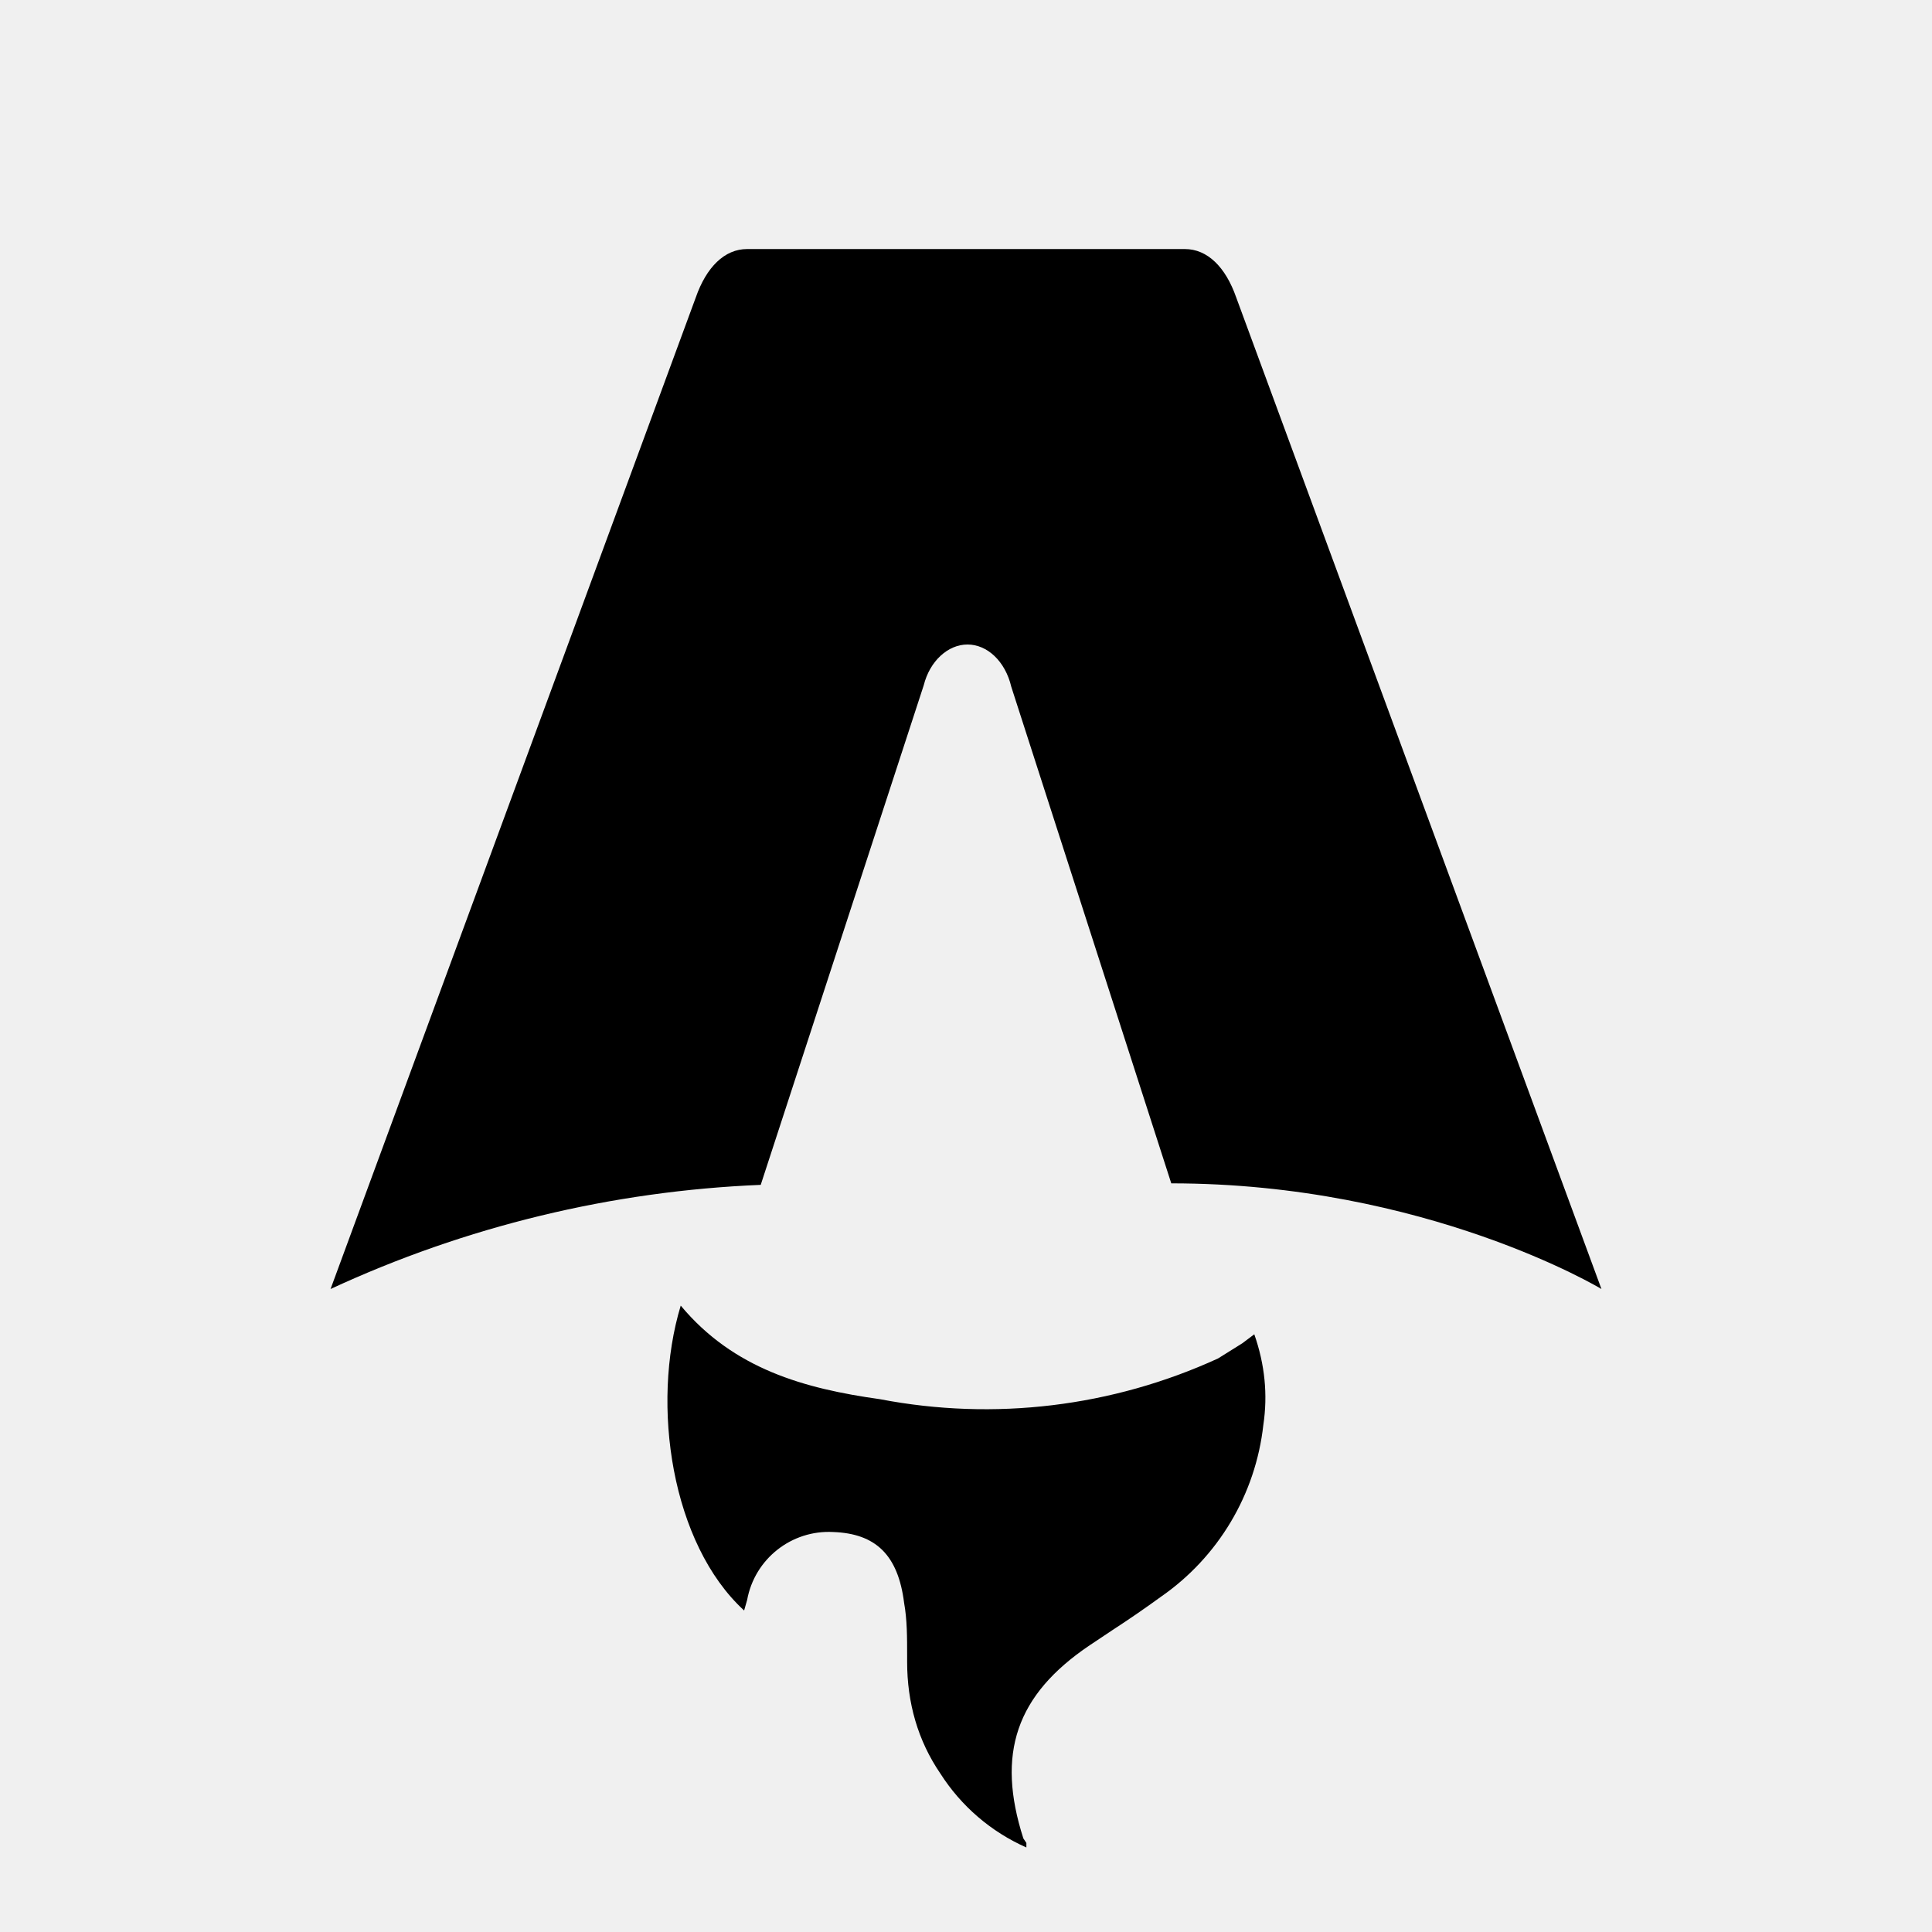
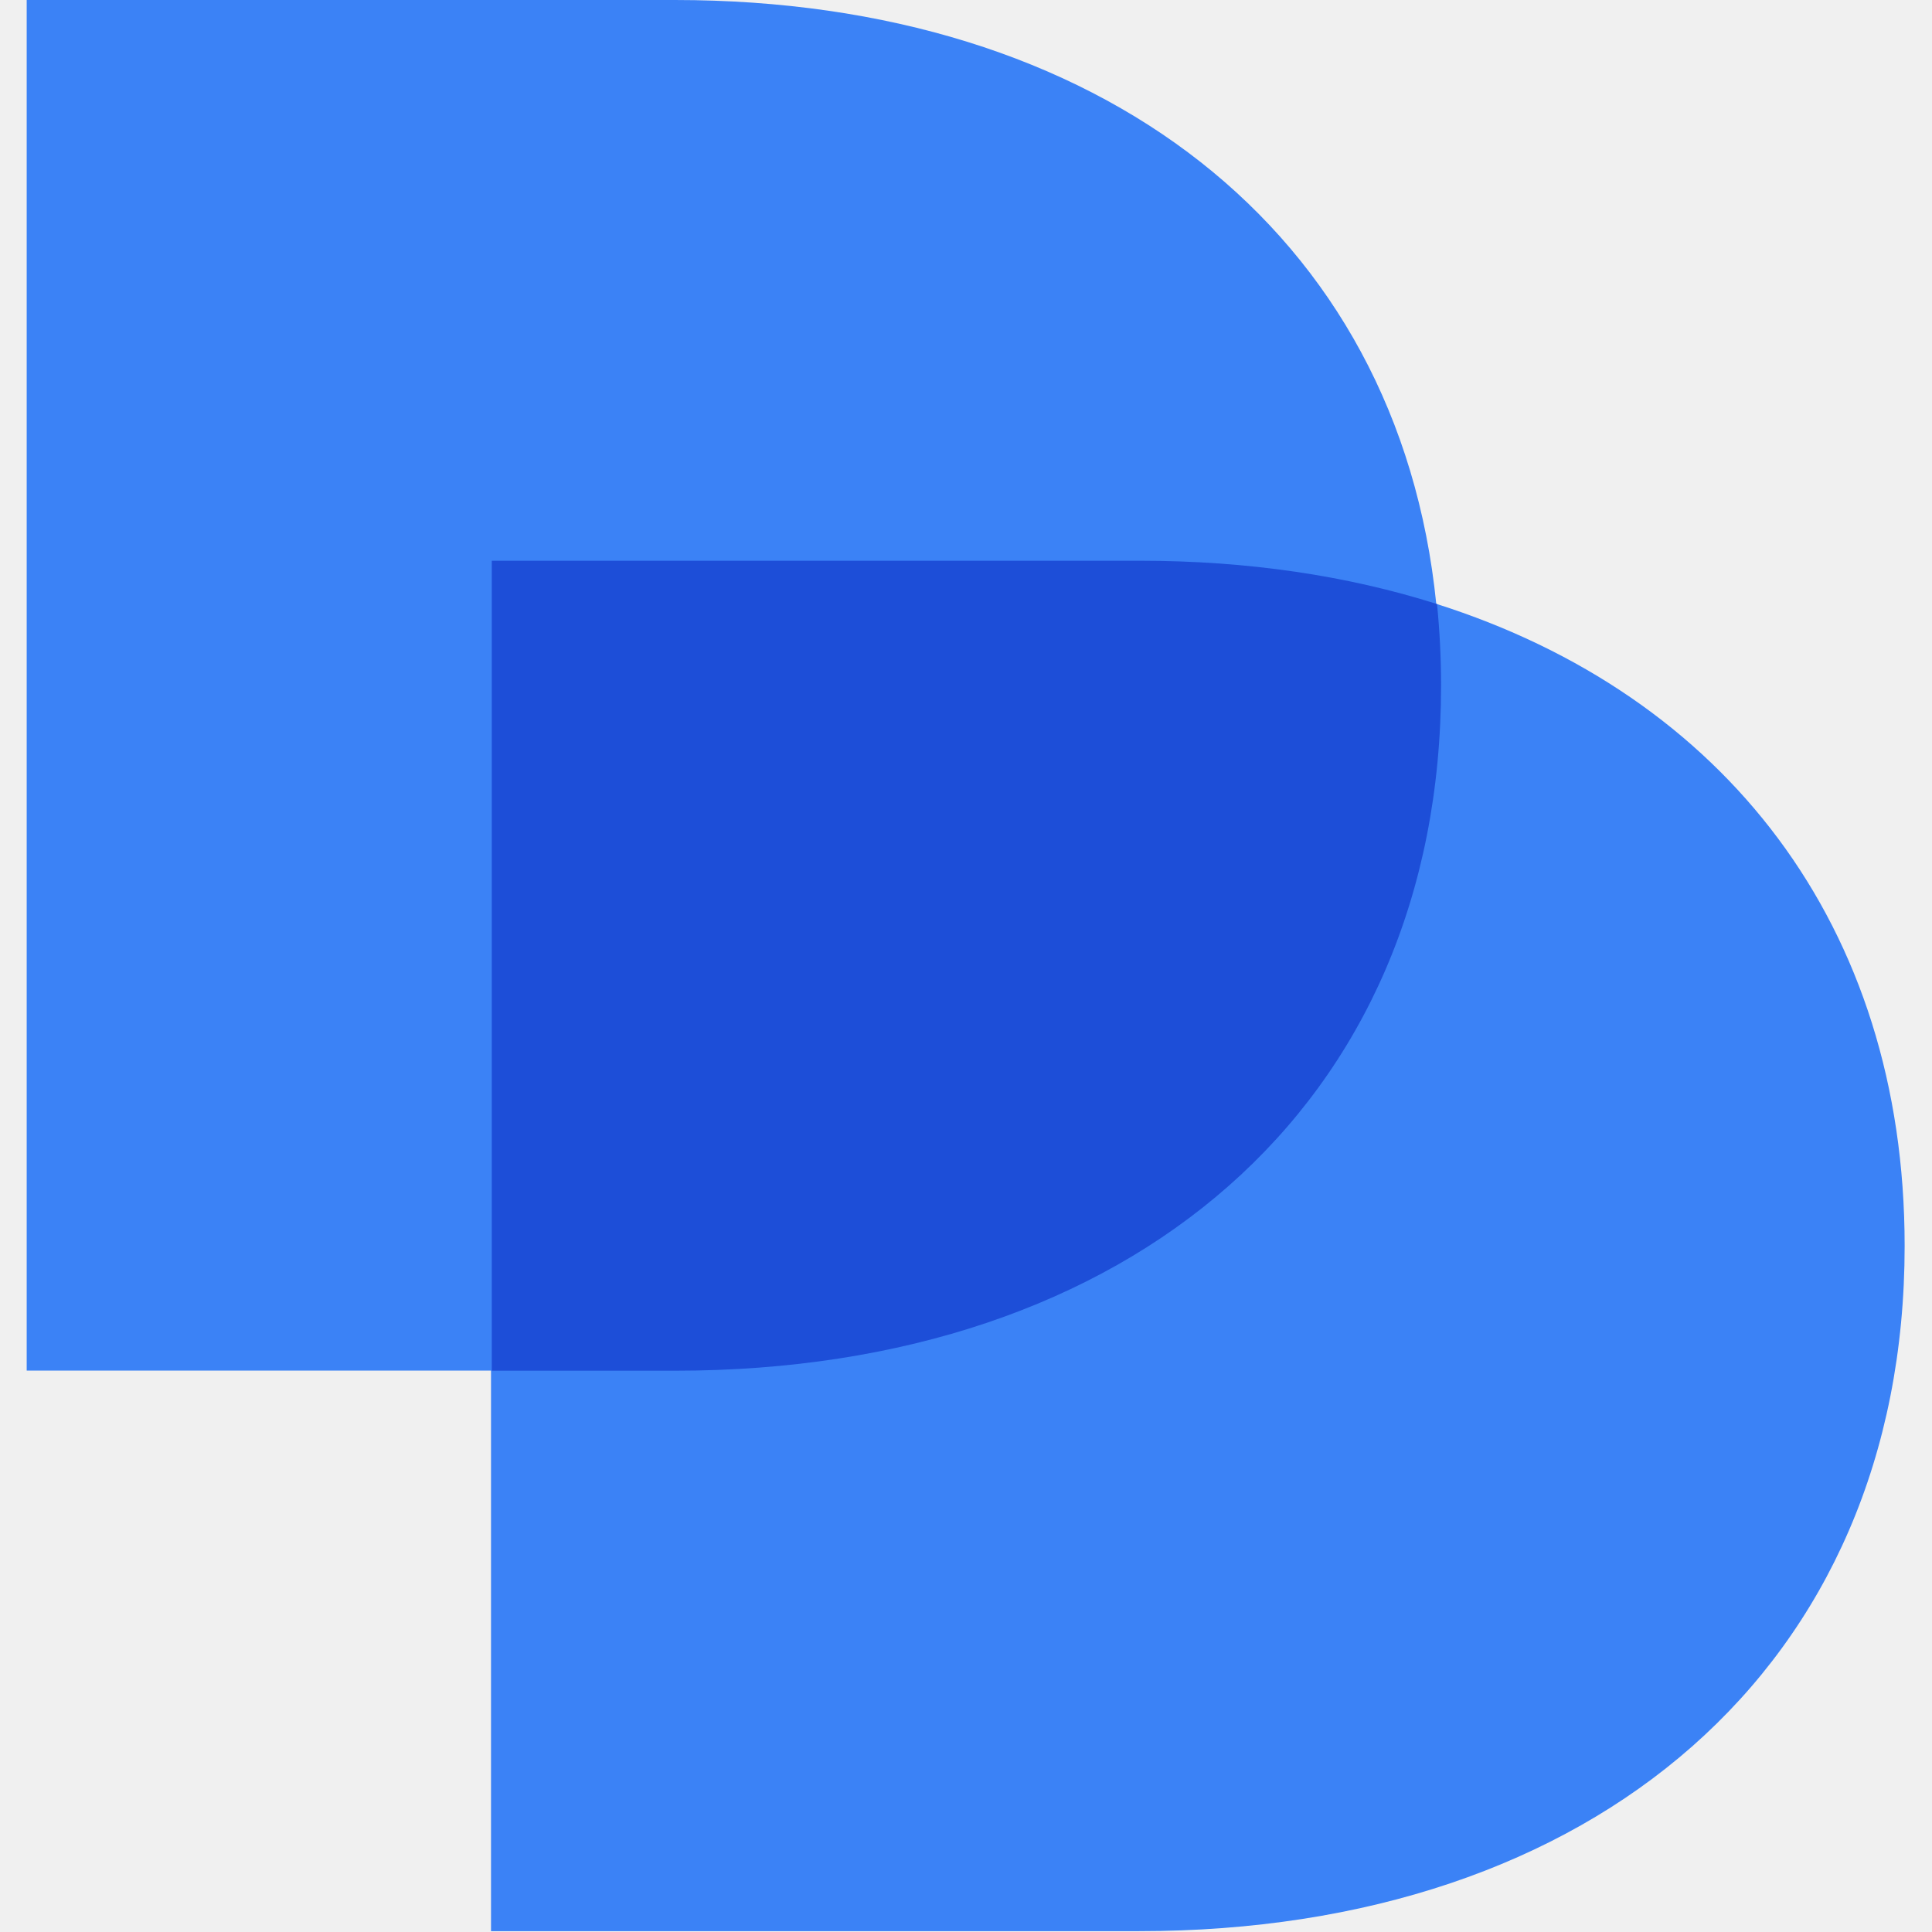
- <svg xmlns="http://www.w3.org/2000/svg" fill="none" viewBox="0 0 128 128">
-   <path d="M50.4 78.5a75.1 75.1 0 0 0-28.5 6.9l24.2-65.7c.7-2 1.9-3.2 3.4-3.2h29c1.5 0 2.7 1.2 3.4 3.2l24.2 65.7s-11.6-7-28.5-7L67 45.5c-.4-1.7-1.6-2.8-2.9-2.8-1.3 0-2.5 1.1-2.9 2.7L50.4 78.5Zm-1.1 28.2Zm-4.2-20.2c-2 6.6-.6 15.8 4.2 20.2a17.5 17.5 0 0 1 .2-.7 5.5 5.5 0 0 1 5.7-4.5c2.8.1 4.3 1.5 4.7 4.7.2 1.1.2 2.3.2 3.5v.4c0 2.7.7 5.2 2.2 7.4a13 13 0 0 0 5.7 4.9v-.3l-.2-.3c-1.8-5.6-.5-9.5 4.4-12.8l1.5-1a73 73 0 0 0 3.2-2.2 16 16 0 0 0 6.8-11.4c.3-2 .1-4-.6-6l-.8.6-1.6 1a37 37 0 0 1-22.4 2.7c-5-.7-9.7-2-13.2-6.2Z" />
-   <style>
-         path { fill: #000; }
-         @media (prefers-color-scheme: dark) {
-             path { fill: #FFF; }
-         }
-     </style>
+ <svg xmlns="http://www.w3.org/2000/svg" version="1.1" id="Layer_1" x="0px" y="0px" viewBox="0 0 2048 2048" style="enable-background:new 0 0 2048 2048;" xml:space="preserve">
+   <style type="text/css">
+ 	.st0{fill:#3B82F6;}
+ 	.st1{fill:#1D4ED8;}
+ </style>
+   <path class="st0" d="M1522.5,640.1C1482.5,244.4,1165,0,715.3,0h-687v1452.9h492.2v594.2h687c481.5,0,811.5-280.2,811.5-726.4  C2019,980.4,1827.1,736.7,1522.5,640.1z" />
+   <g>
+     <path class="st1" d="M1527.6,726.6c0-29.5-1.5-58.3-4.3-86.3c-94.9-30.1-200.7-45.9-315-45.9h-687V1453h194.8   C1197.6,1453,1527.6,1172.8,1527.6,726.6z" />
+   </g>
</svg>
